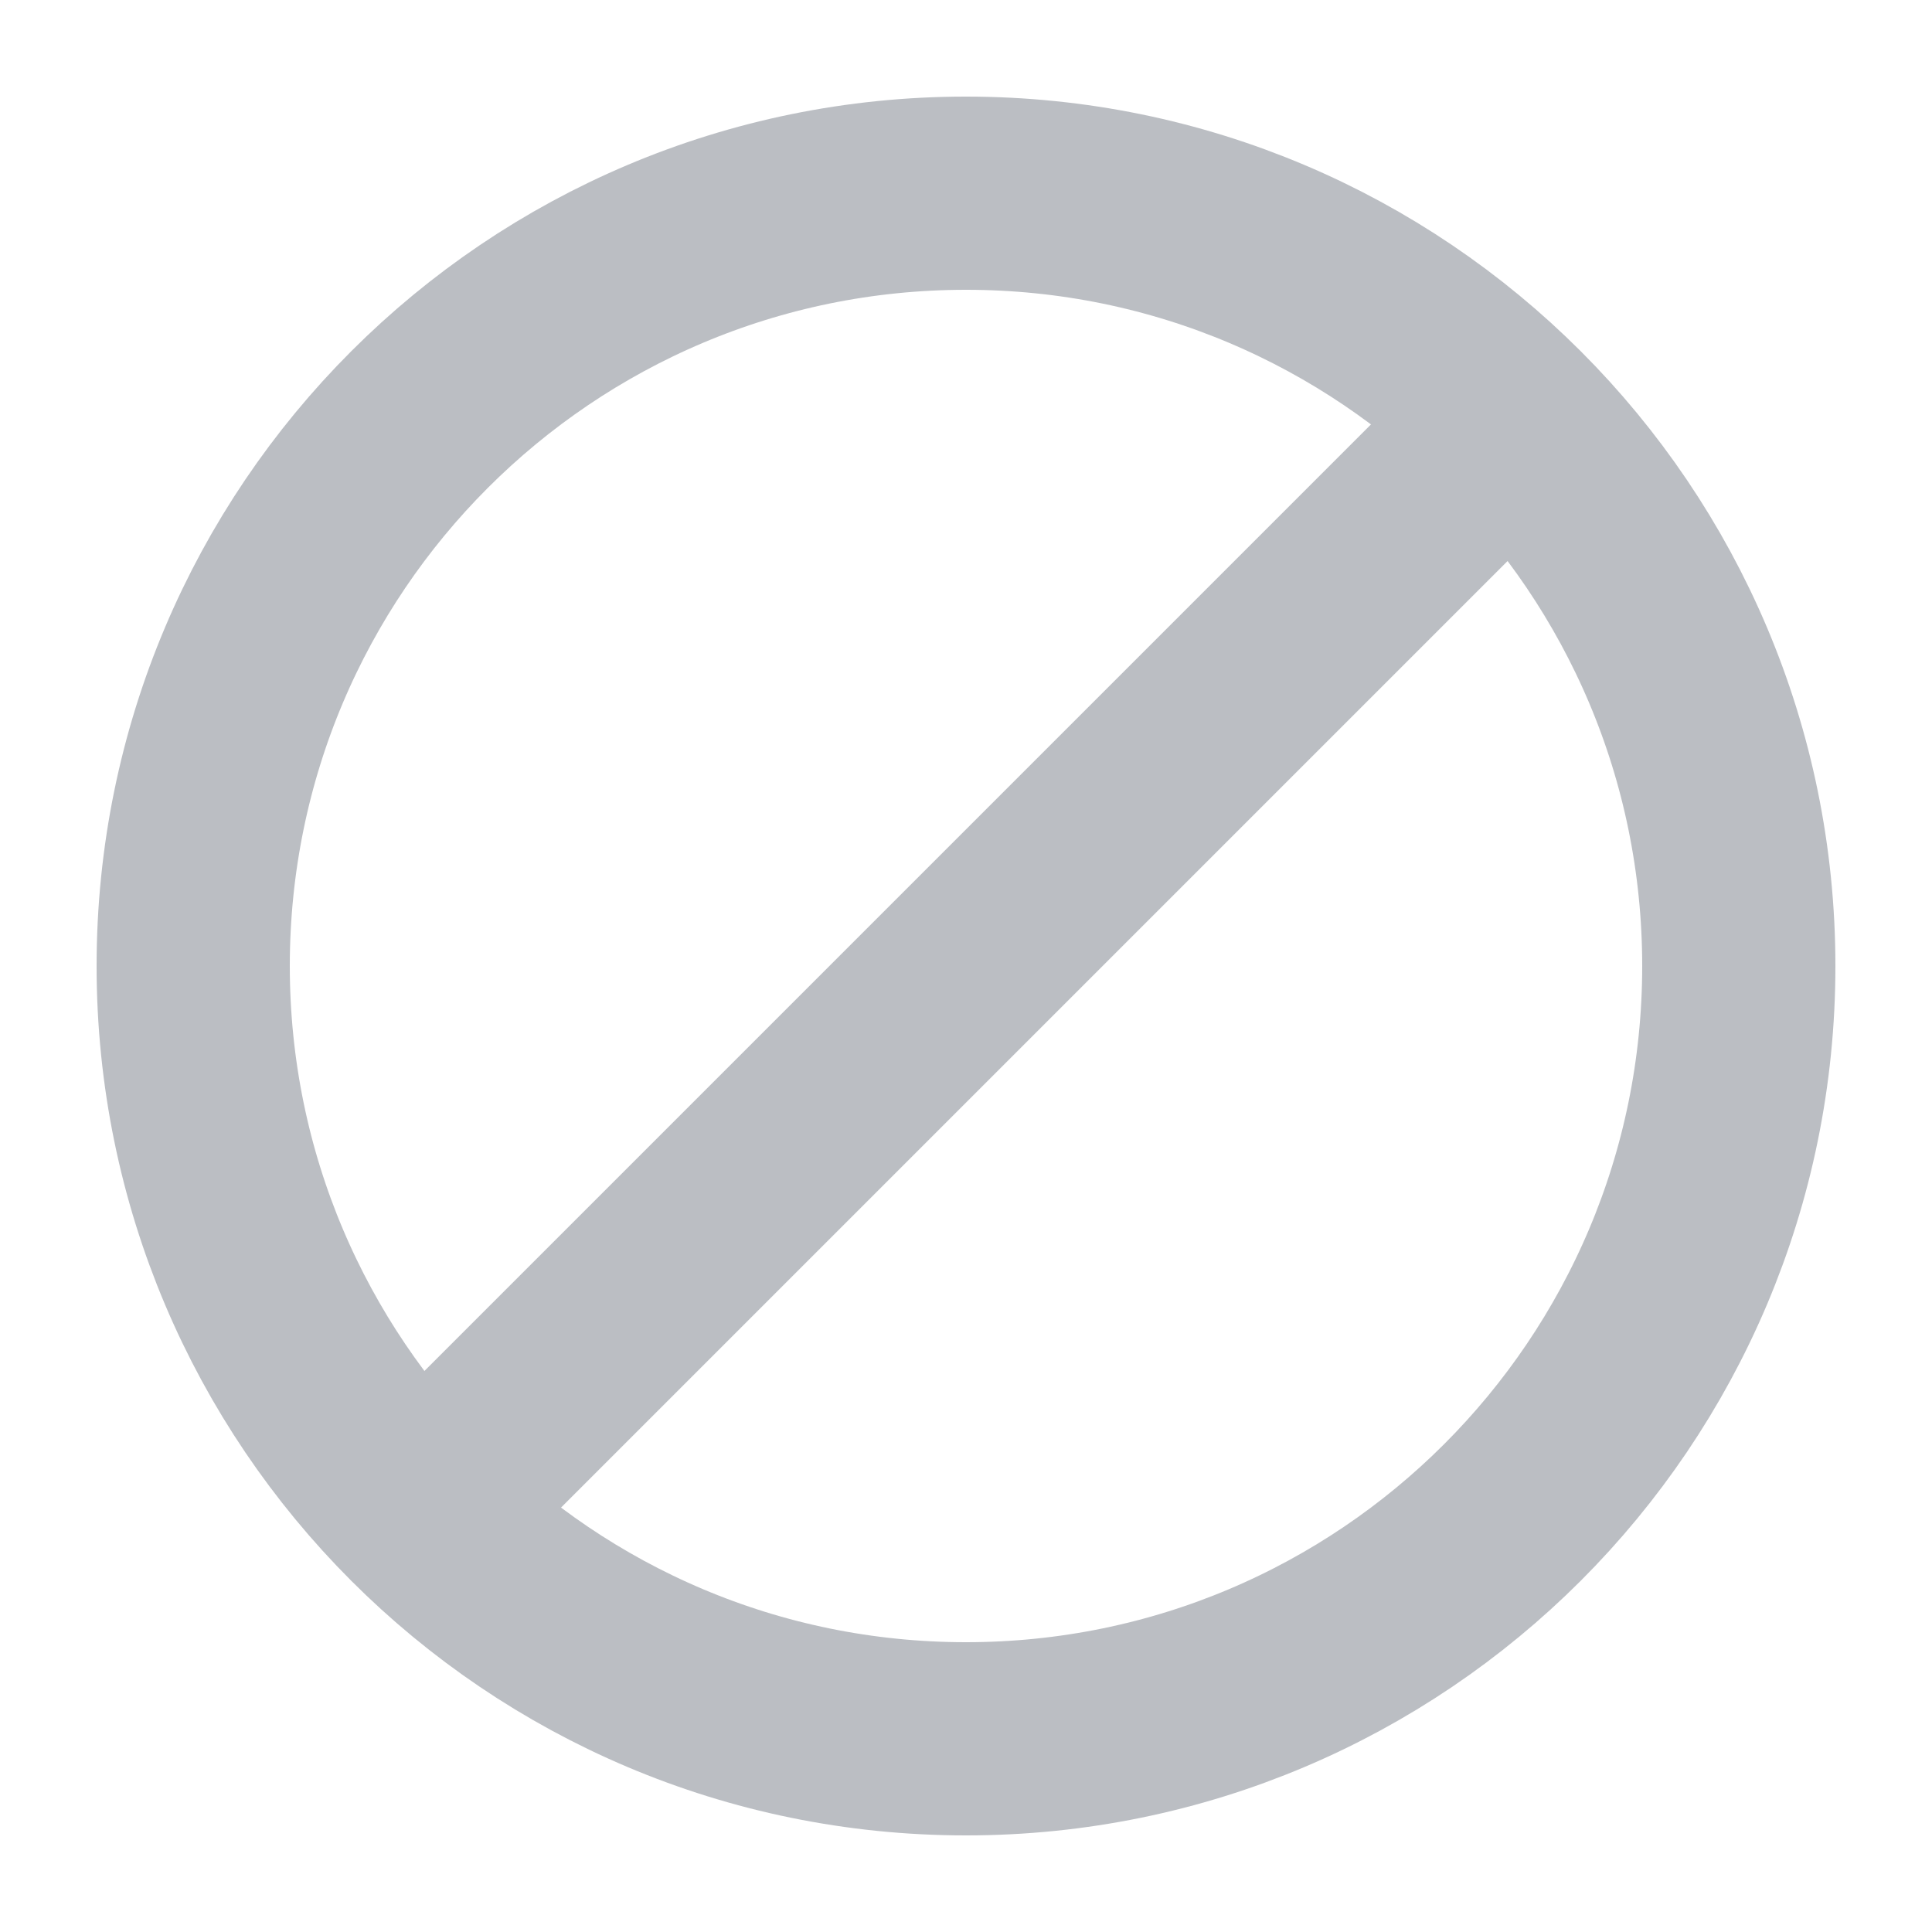
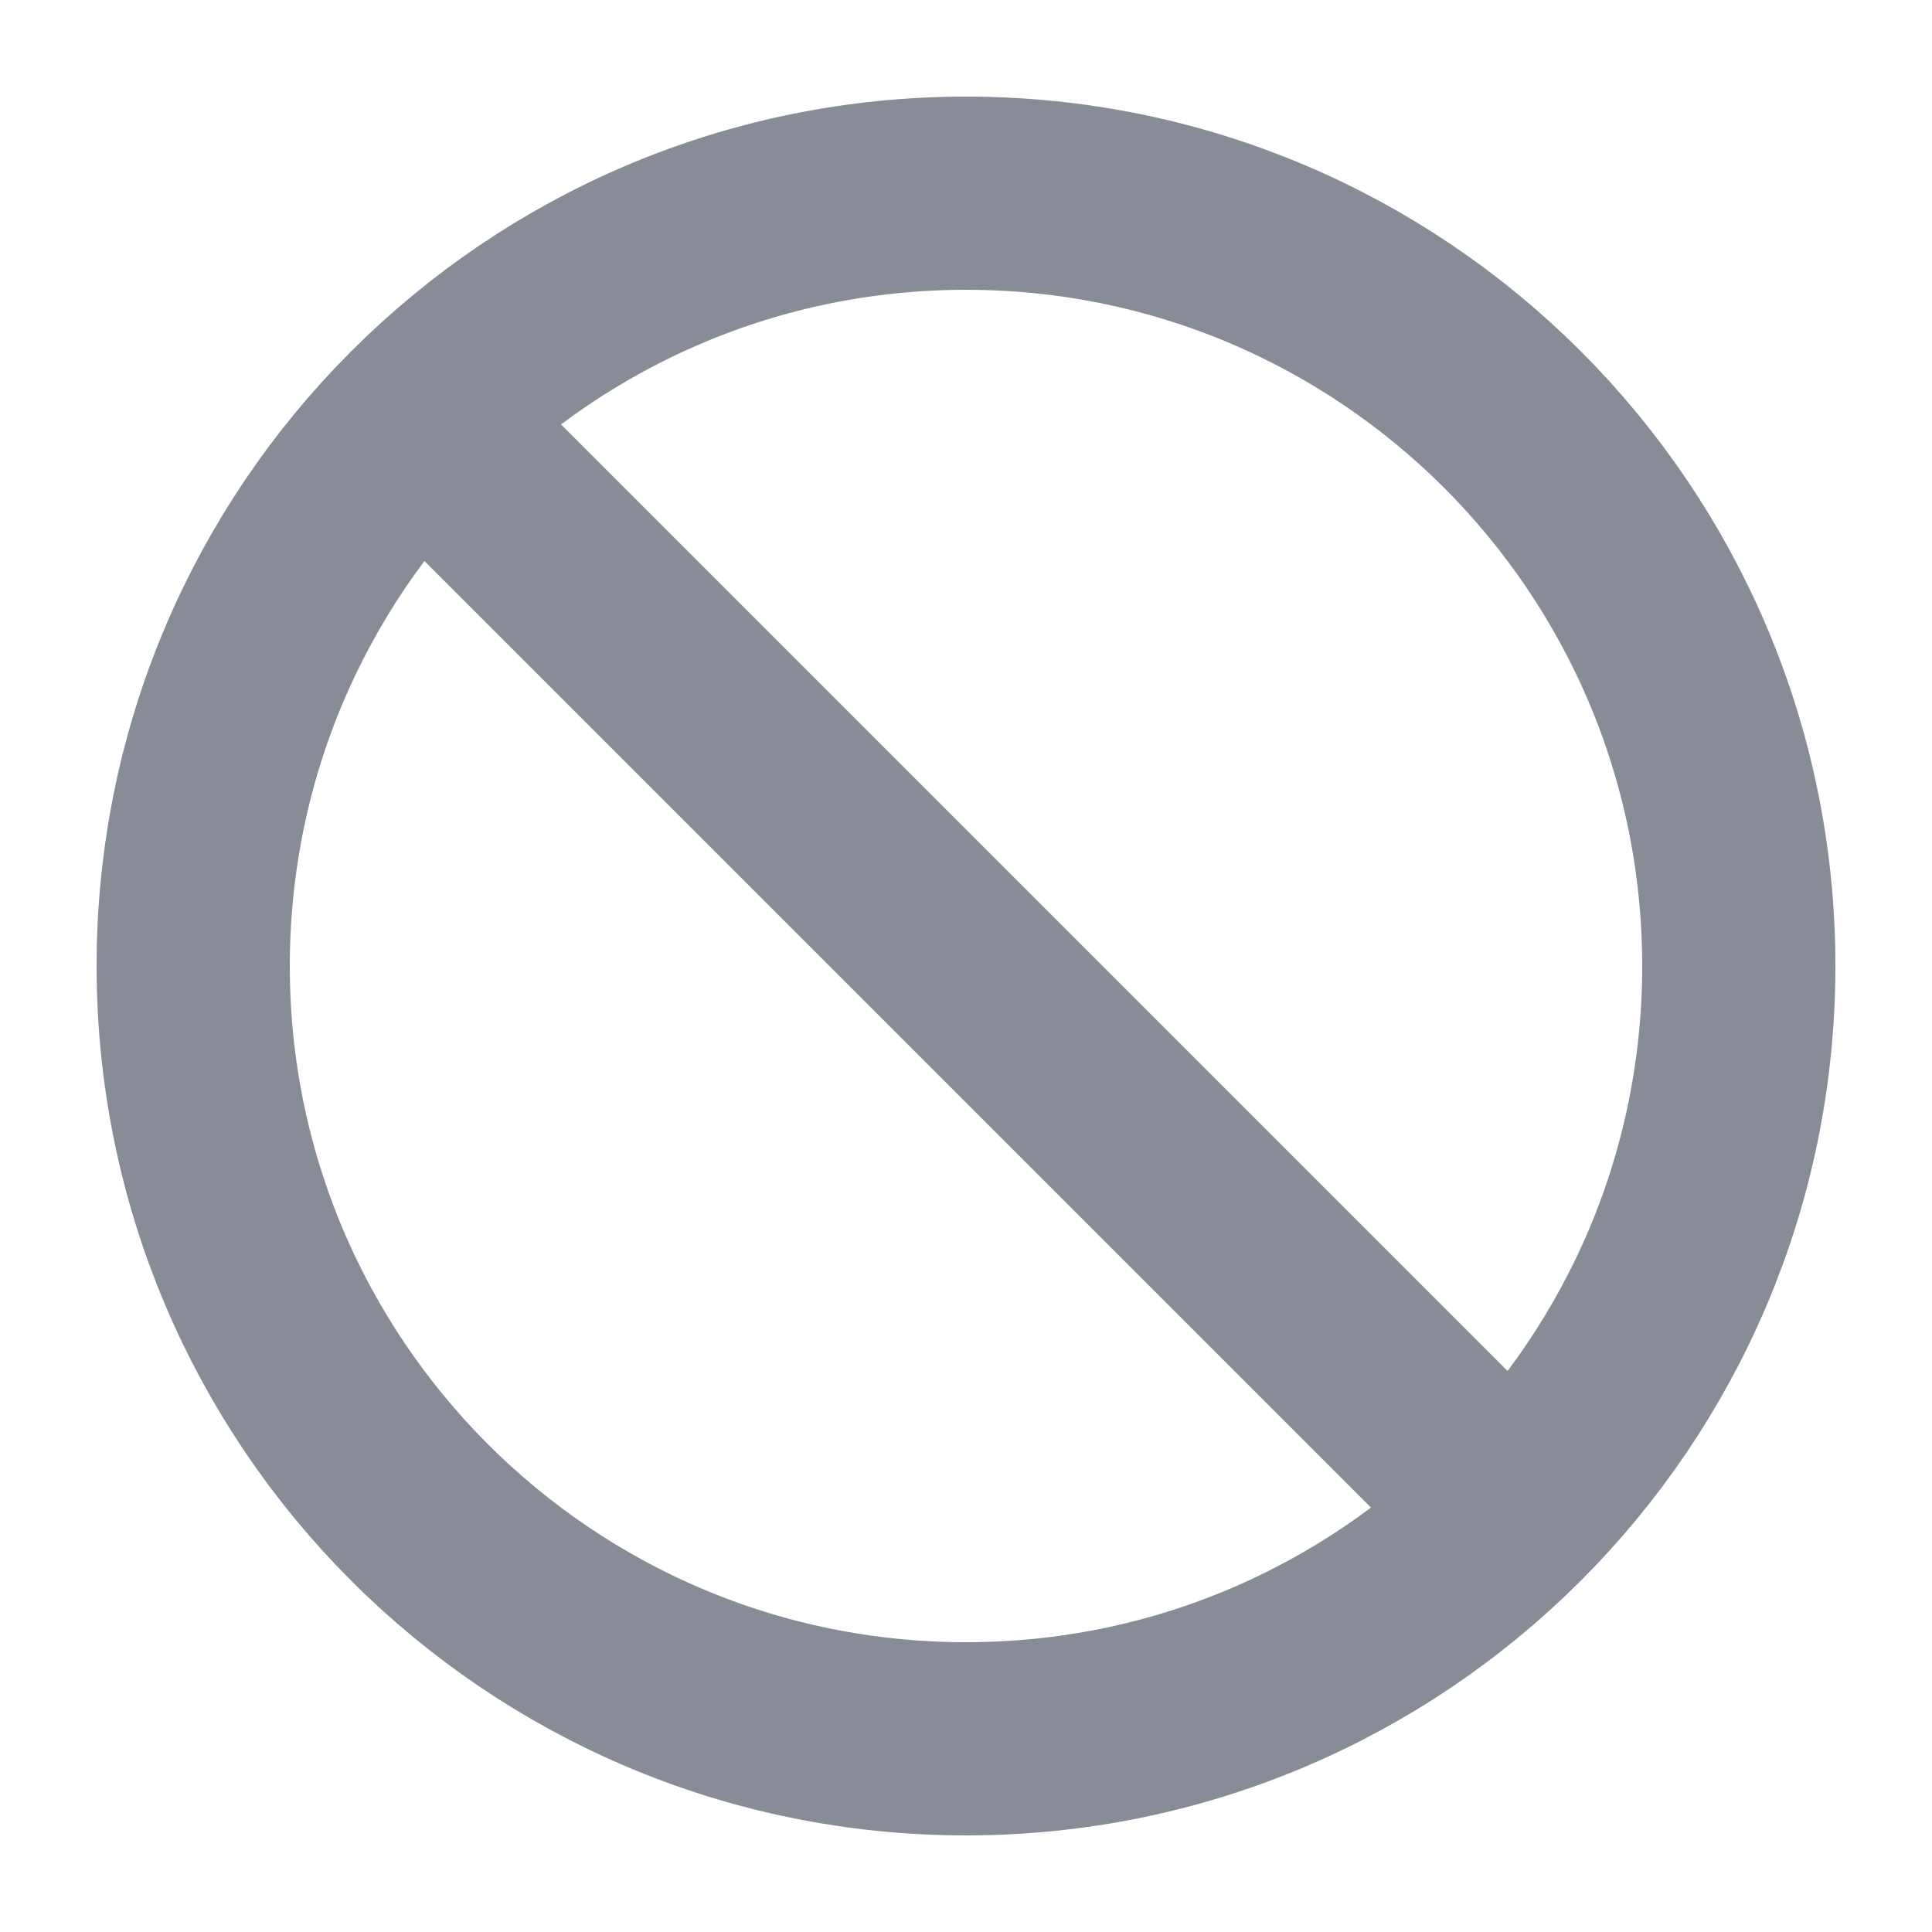
<svg xmlns="http://www.w3.org/2000/svg" viewBox="0 0 30 30" width="30" height="30">
-   <circle cx="15" cy="15" r="12" fill="none" stroke="#bbbec3" stroke-width="3" />
-   <path d="M7 23 23 7" stroke="#bbbec3" stroke-width="3" stroke-linecap="round" />
+   <circle cx="15" cy="15" r="12" fill="none" stroke="#878c97" stroke-width="3" />
+   <path d="M7 7 23 23" stroke="#878c97" stroke-width="3" stroke-linecap="round" />
</svg>
